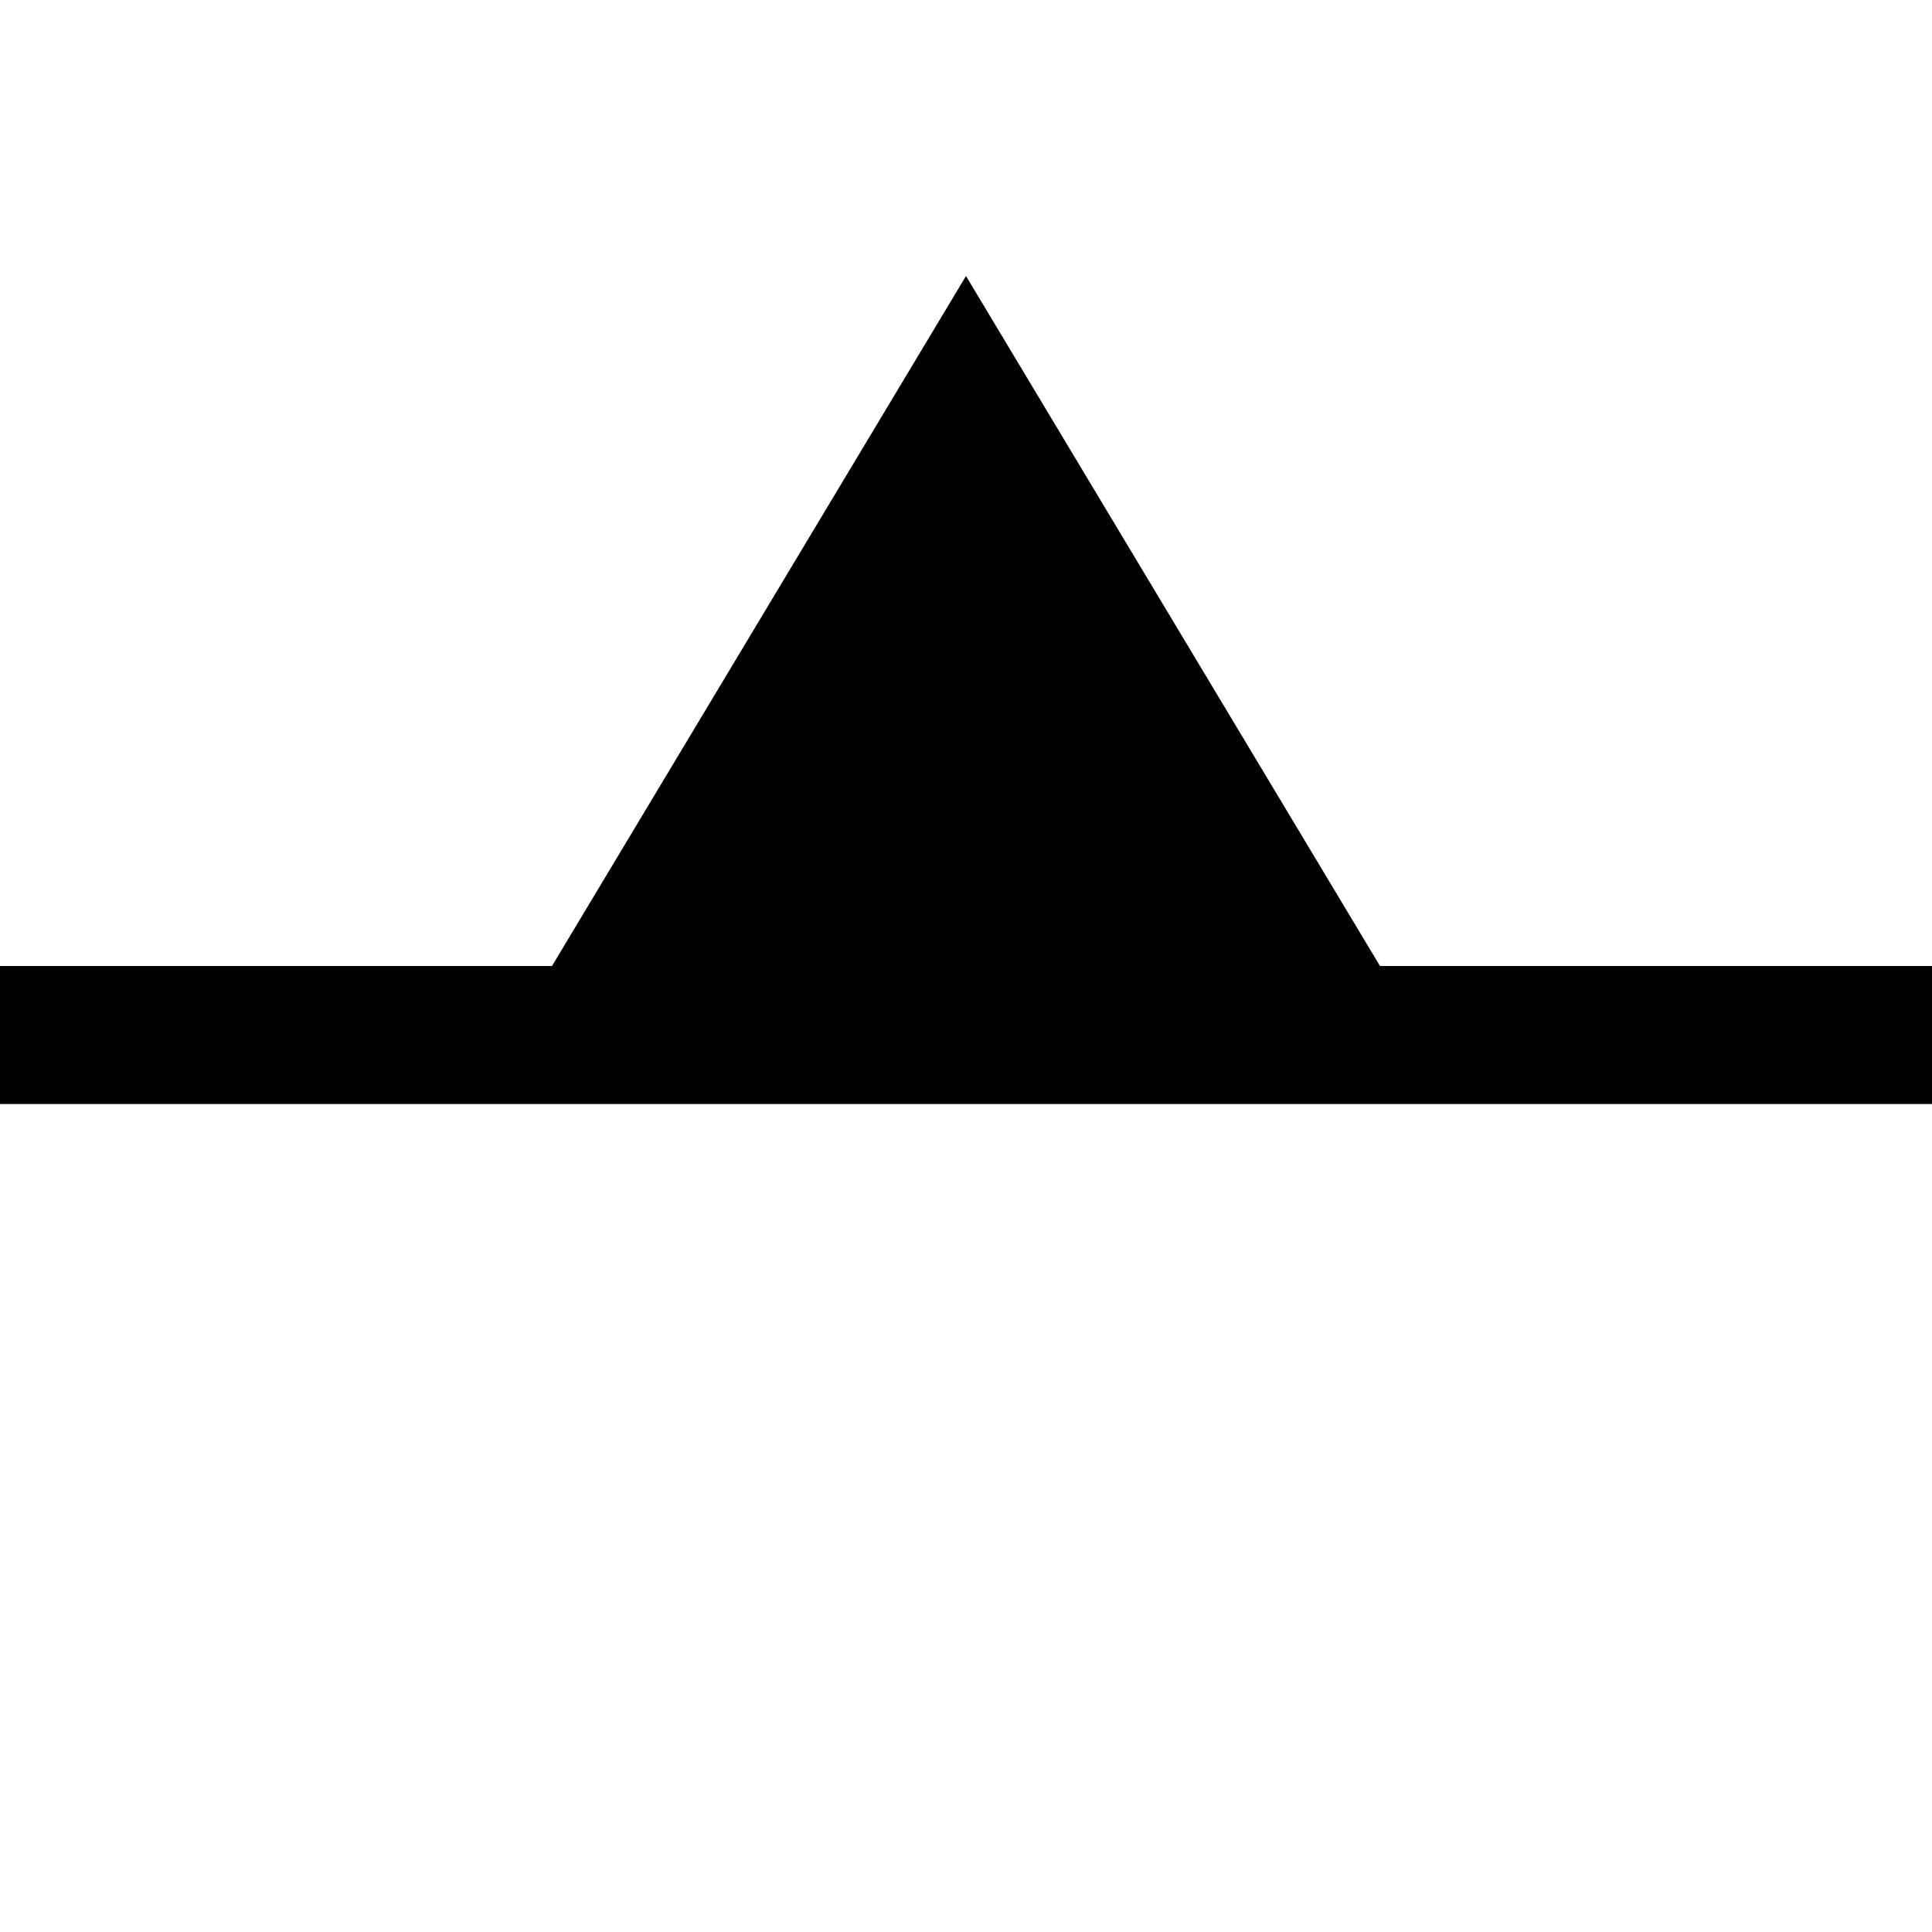
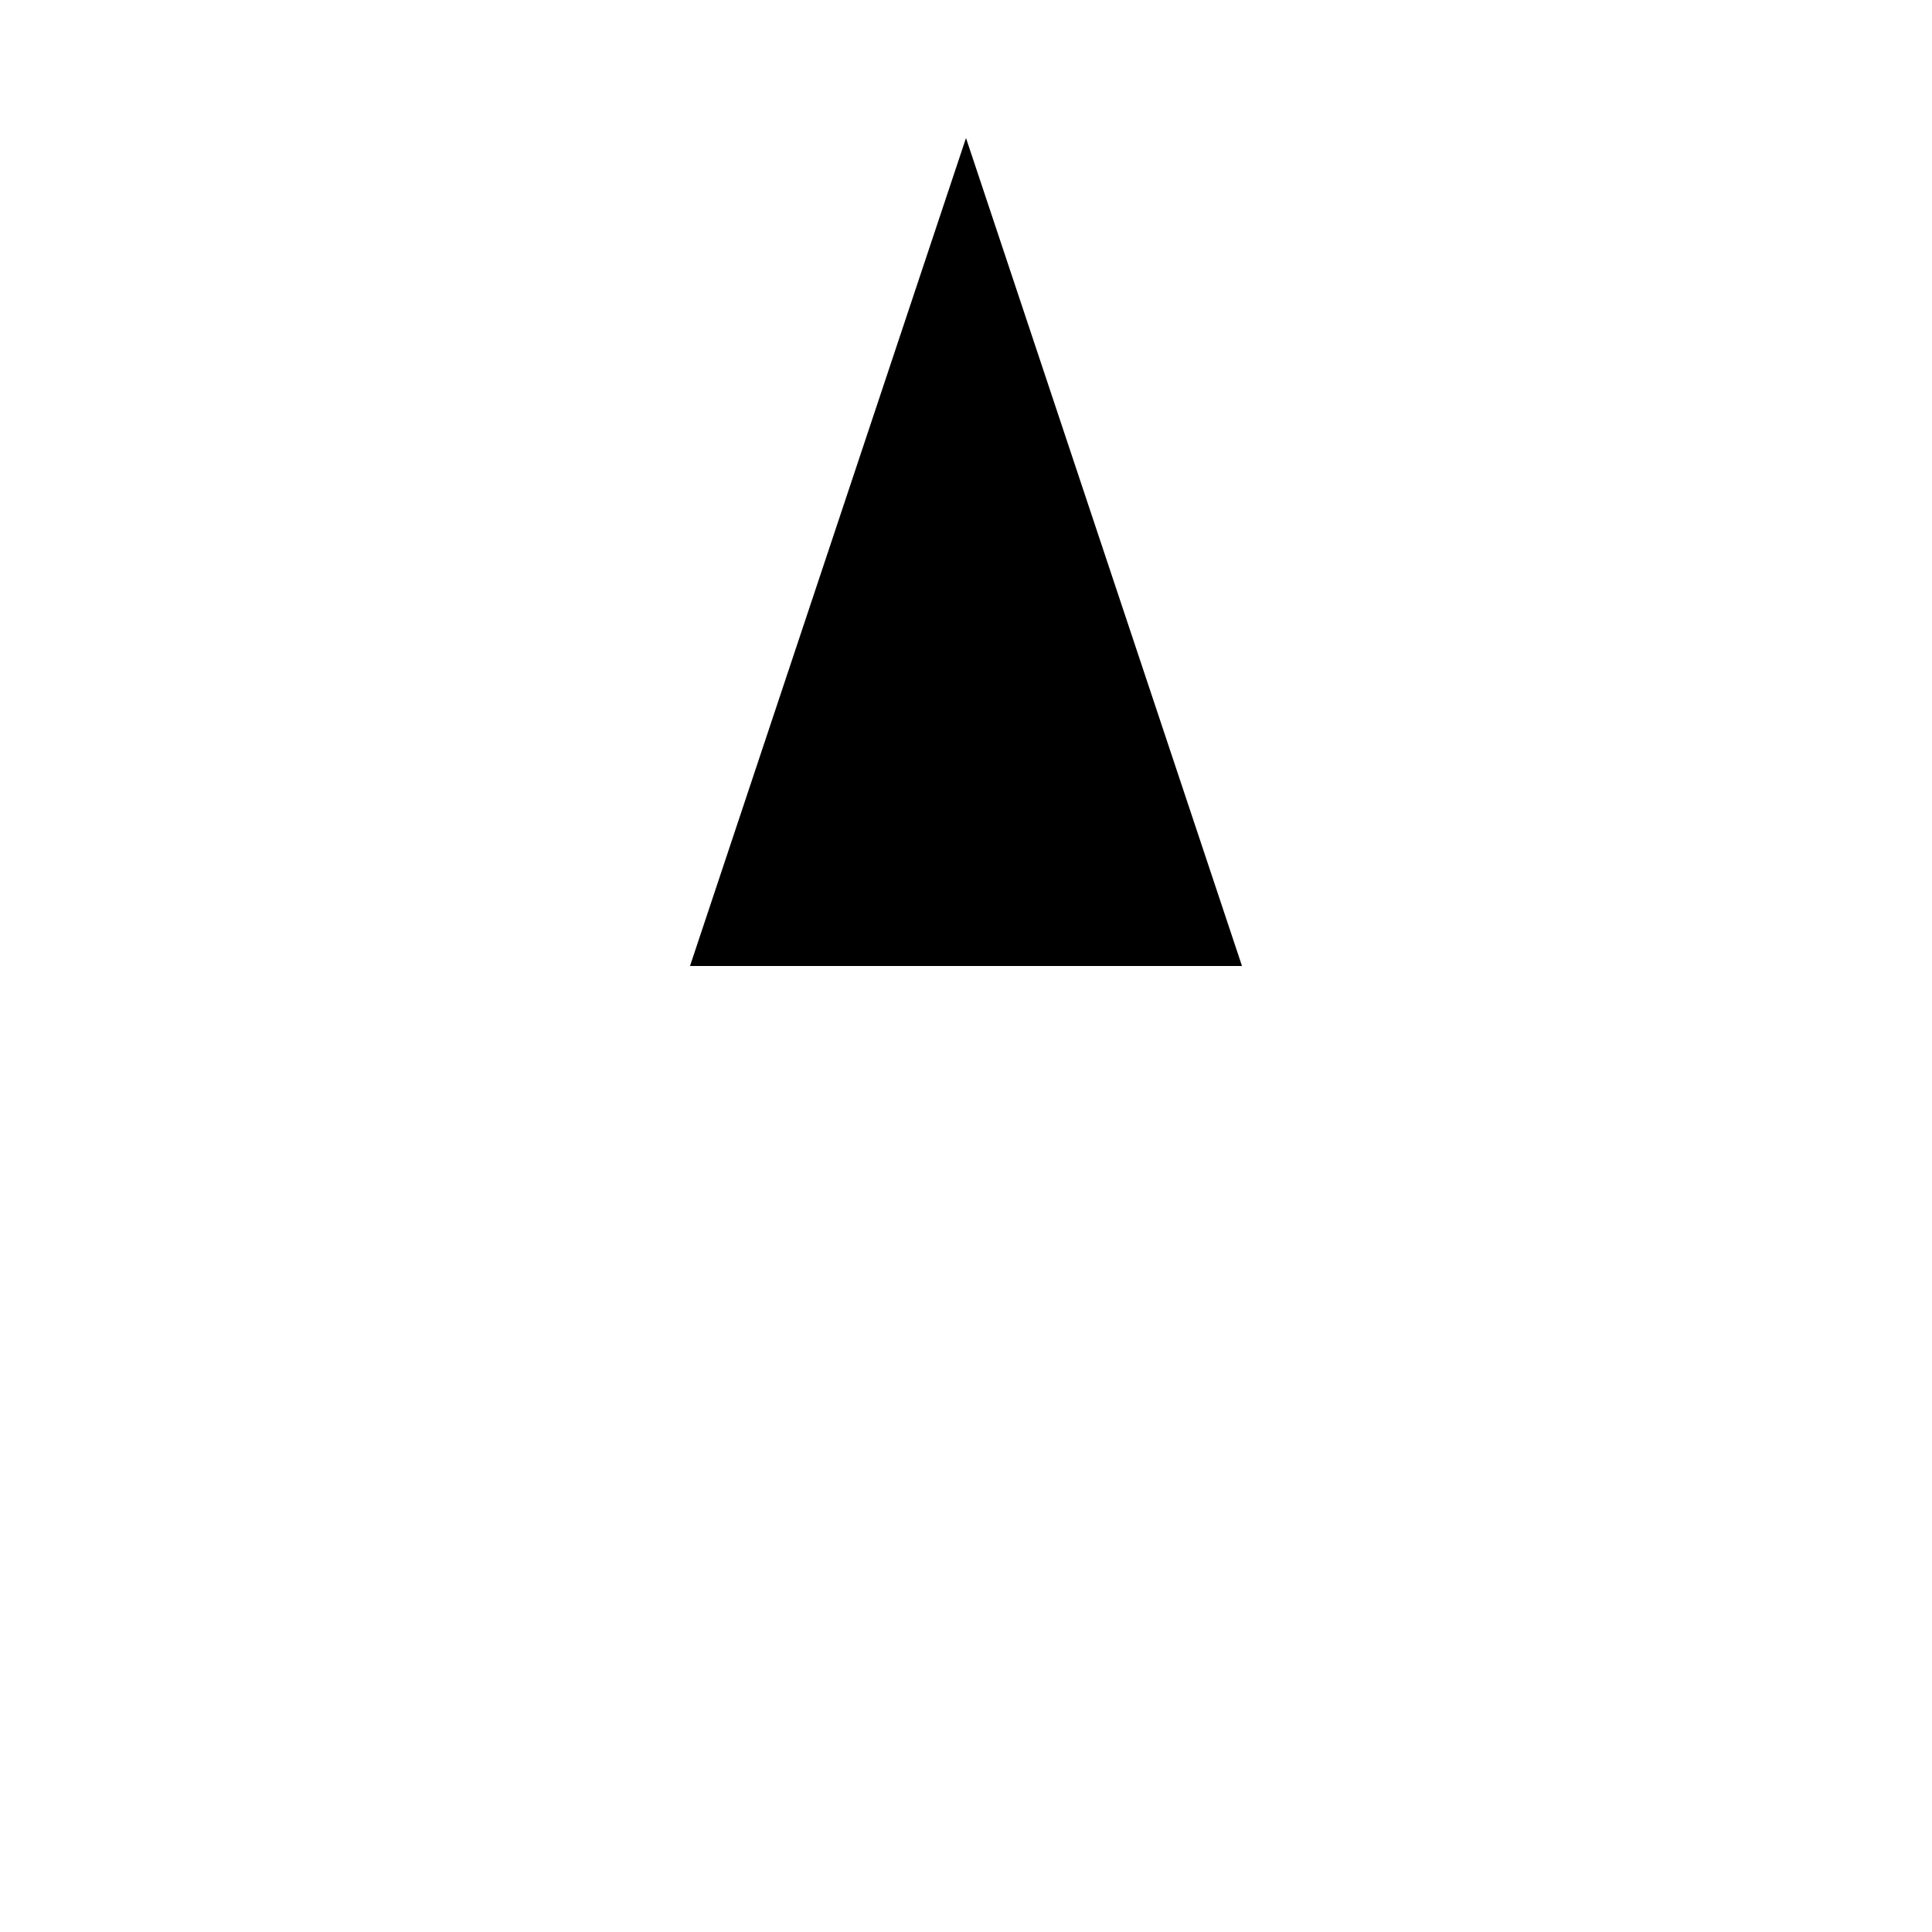
<svg xmlns="http://www.w3.org/2000/svg" version="1.1" width="100%" height="100%" viewBox="0 0 14 14" id="svg2">
  <defs id="defs6" />
  <rect width="14" height="14" x="0" y="0" id="canvas" style="fill:none;stroke:none;visibility:hidden" />
-   <path d="M 14,8 14,7 10,7 7,2 4,7 0,7 0,8 Z" id="cliff-line-closedway" style="fill:#000000;fill-opacity:1;stroke:none" />
+   <path d="M 9,7 7,1 5,7 Z" id="cliff-line-closedway" style="fill:#000000;fill-opacity:1;stroke:none" />
</svg>
